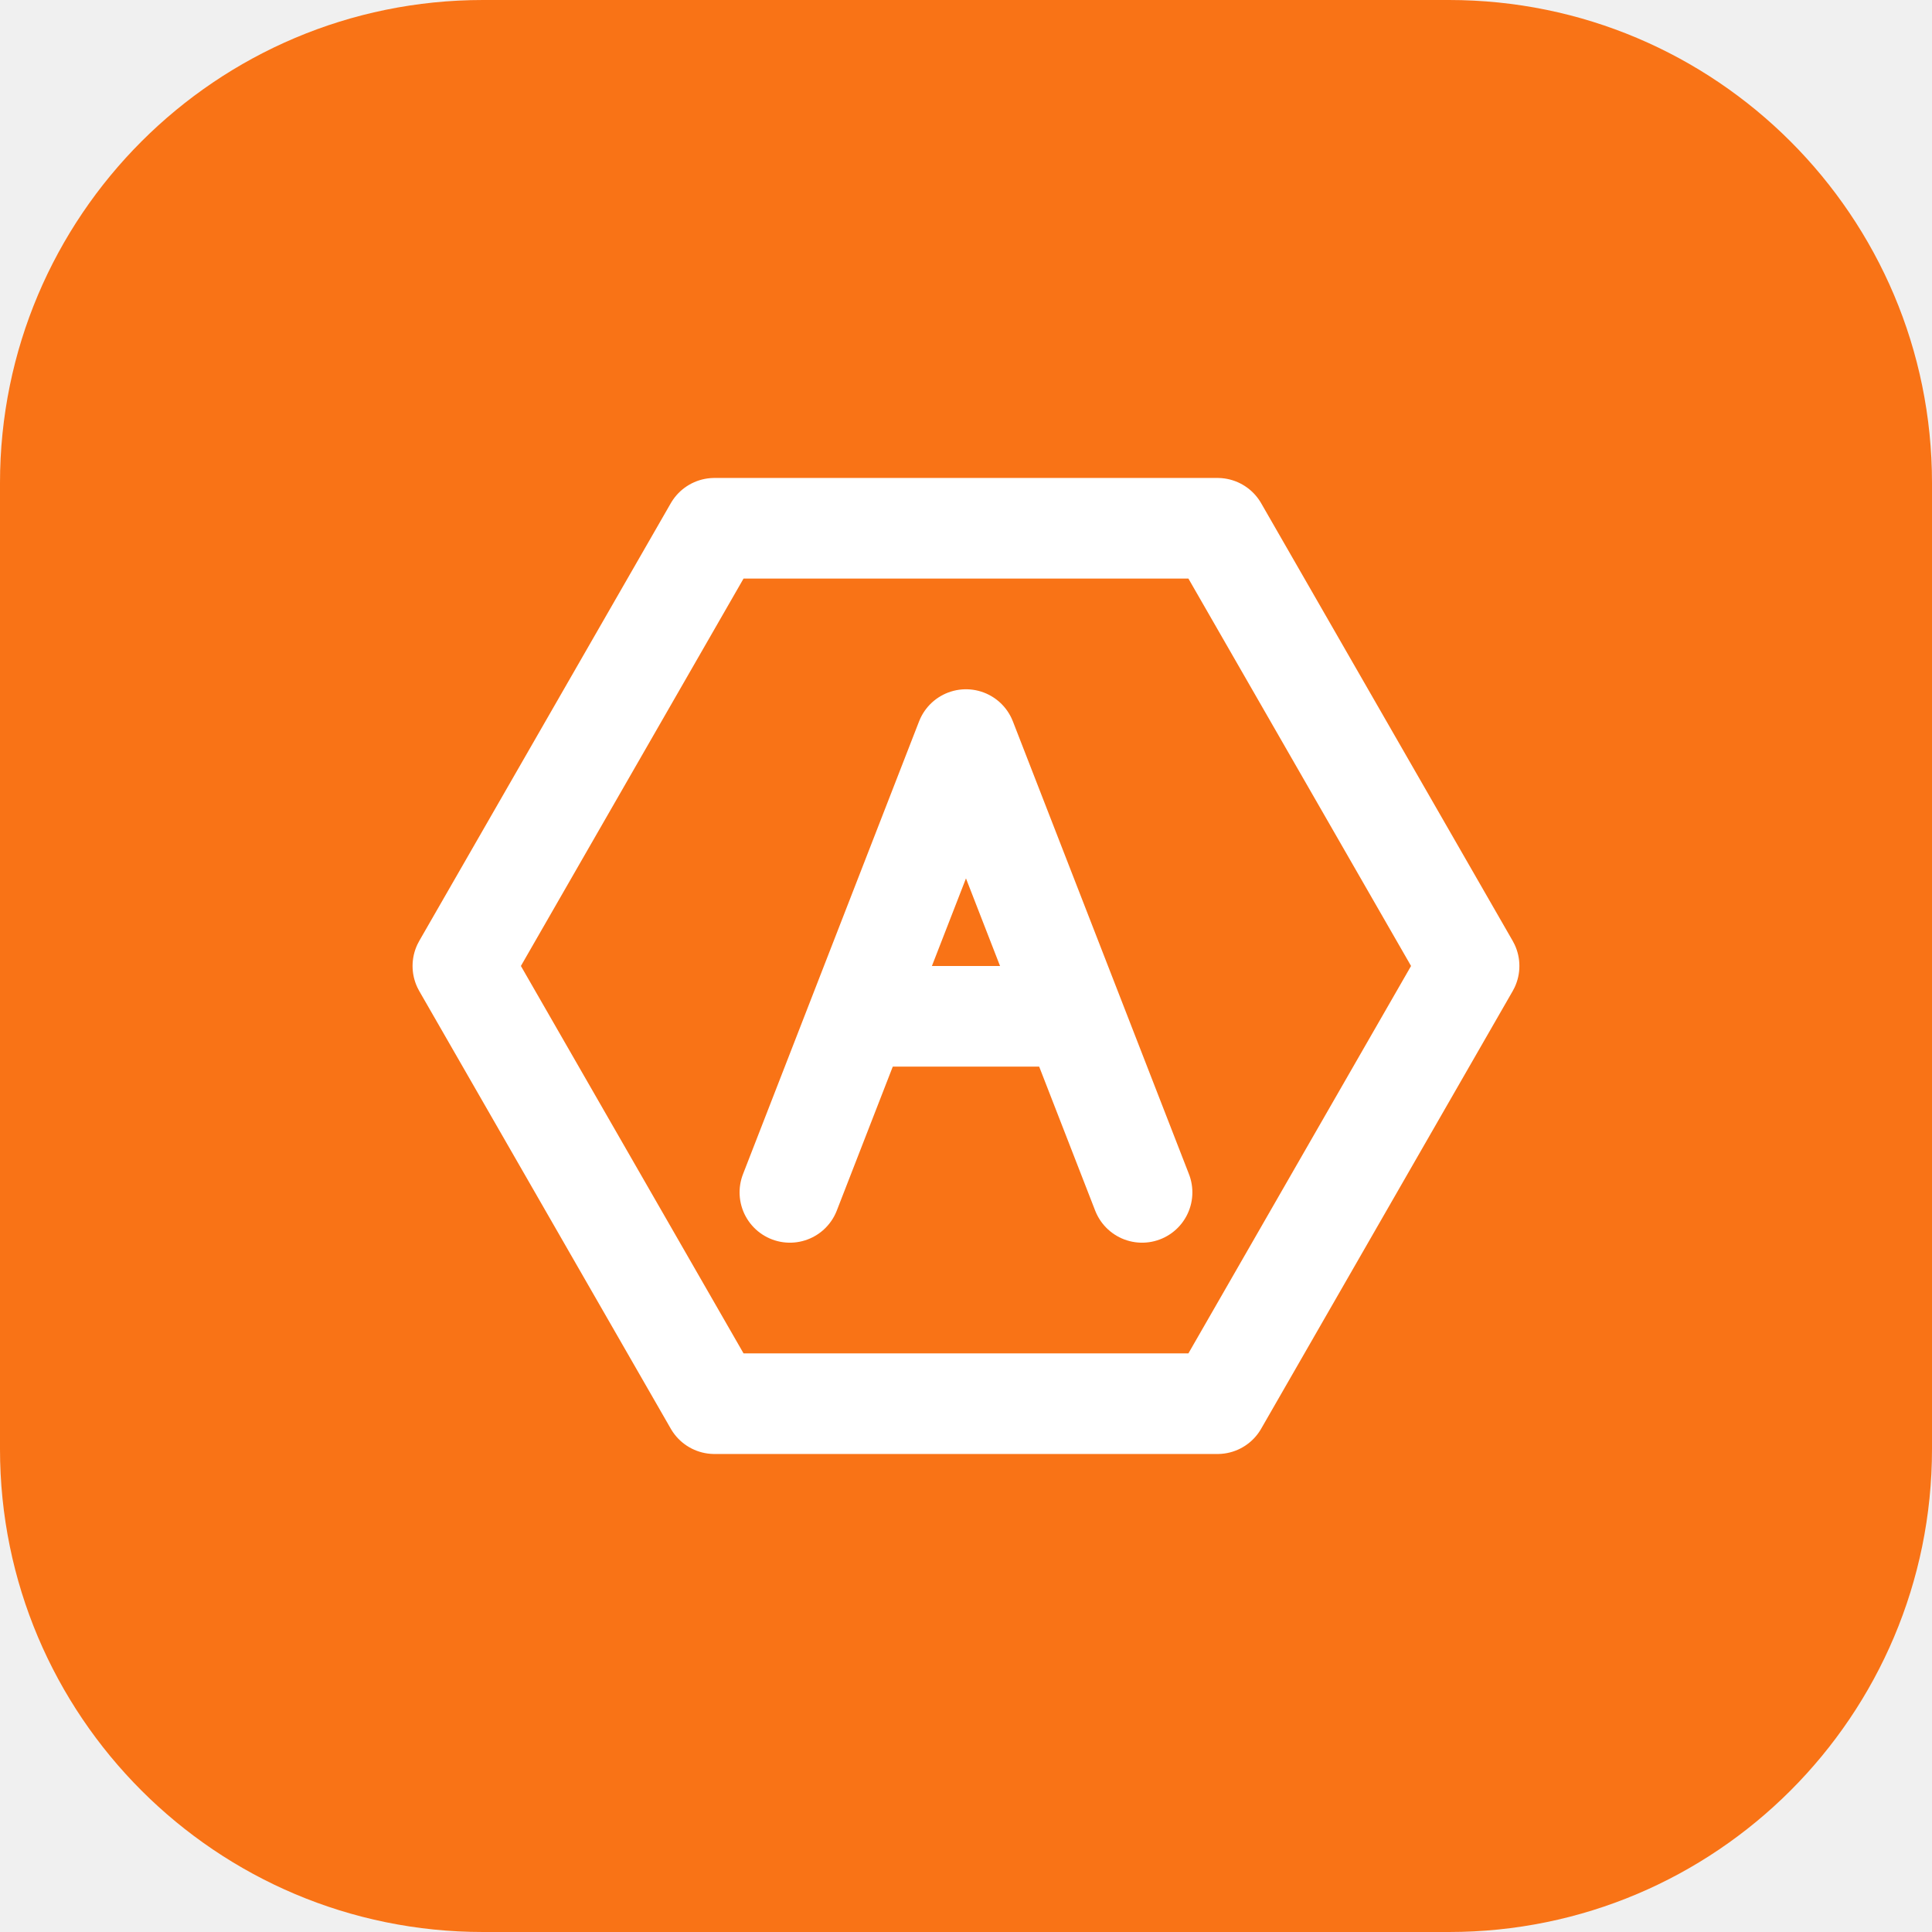
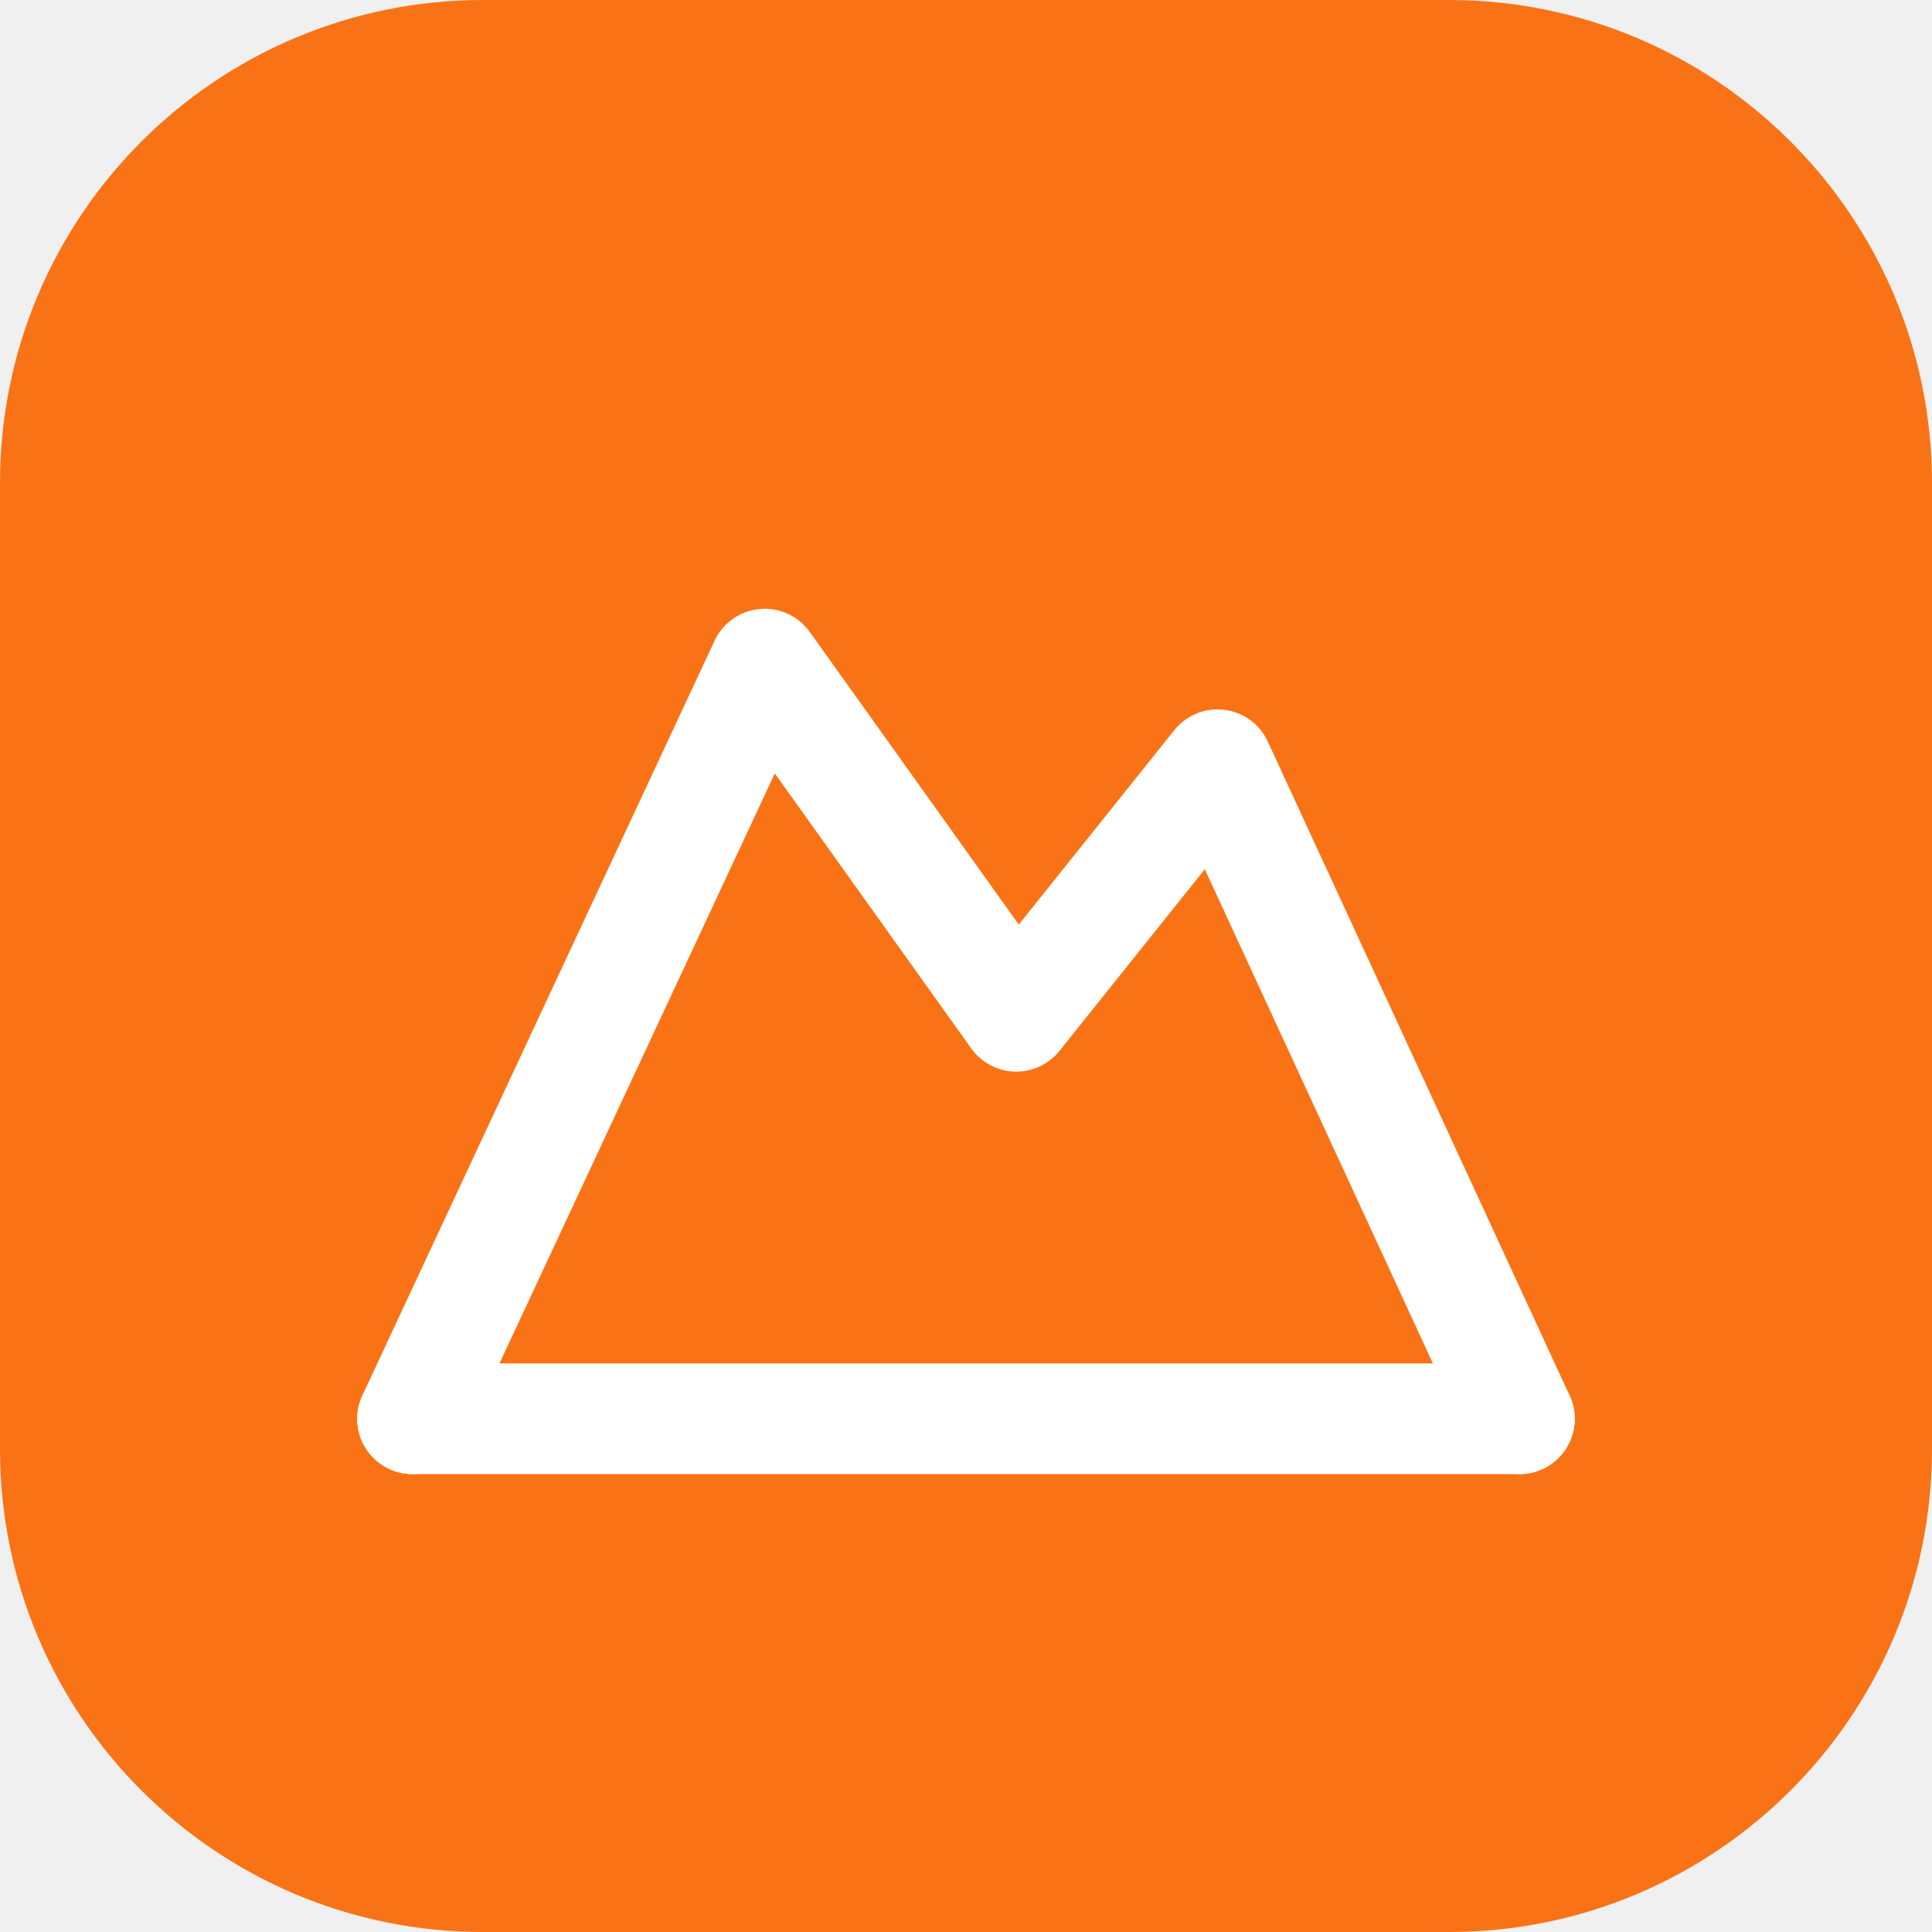
<svg xmlns="http://www.w3.org/2000/svg" viewBox="0 0 32 32">
  <rect width="32" height="32" rx="8" fill="#f97316" />
-   <g transform="translate(6,6) scale(0.8333)" fill="none" stroke="#ffffff" stroke-width="2" stroke-linecap="round" stroke-linejoin="round">
-     <polygon points="7,3.3 17,3.3 22,12 17,20.7 7,20.7 2,12" />
-     <polyline points="8.5,16.5 12,7.5 15.5,16.5" />
-     <line x1="10" y1="13" x2="14" y2="13" />
+   <g transform="translate(6,6) scale(0.8333)" fill="none" stroke="#ffffff" stroke-width="2.2" stroke-linecap="round" stroke-linejoin="round">
+     <polyline points="1,21 8,6 13,13 17,8 23,21" />
+     <line x1="1" y1="21" x2="23" y2="21" />
  </g>
</svg>
